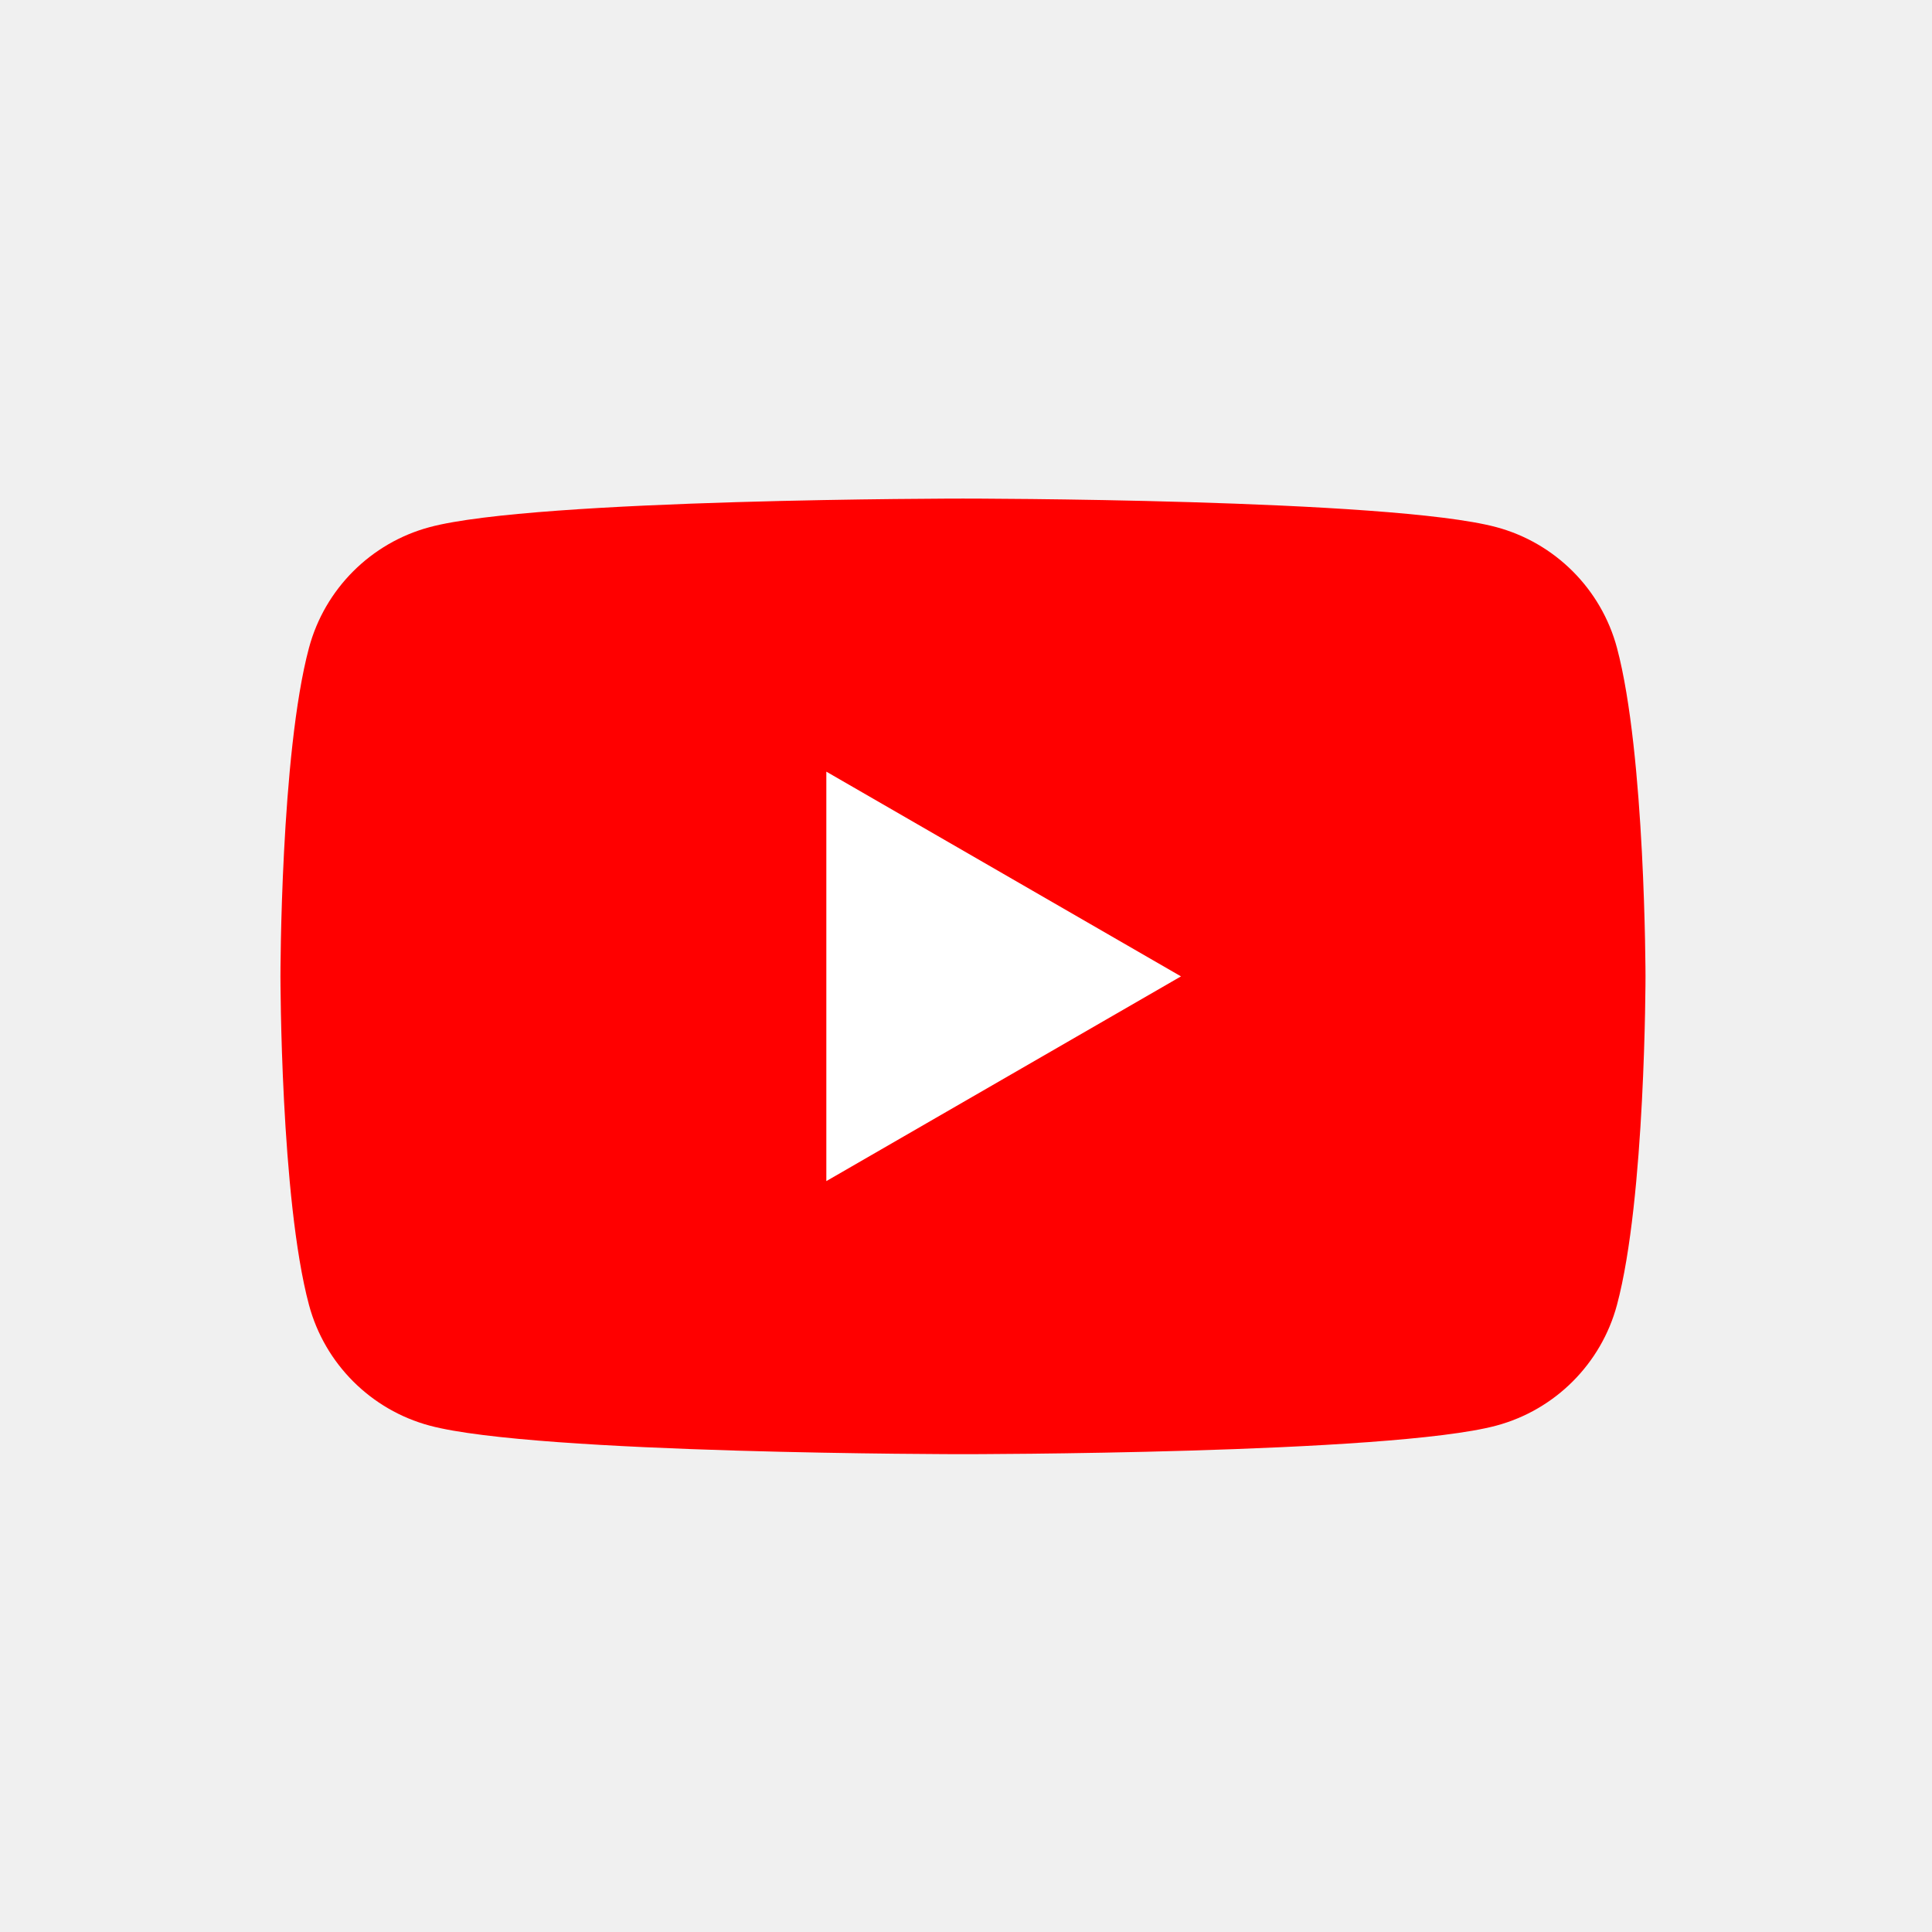
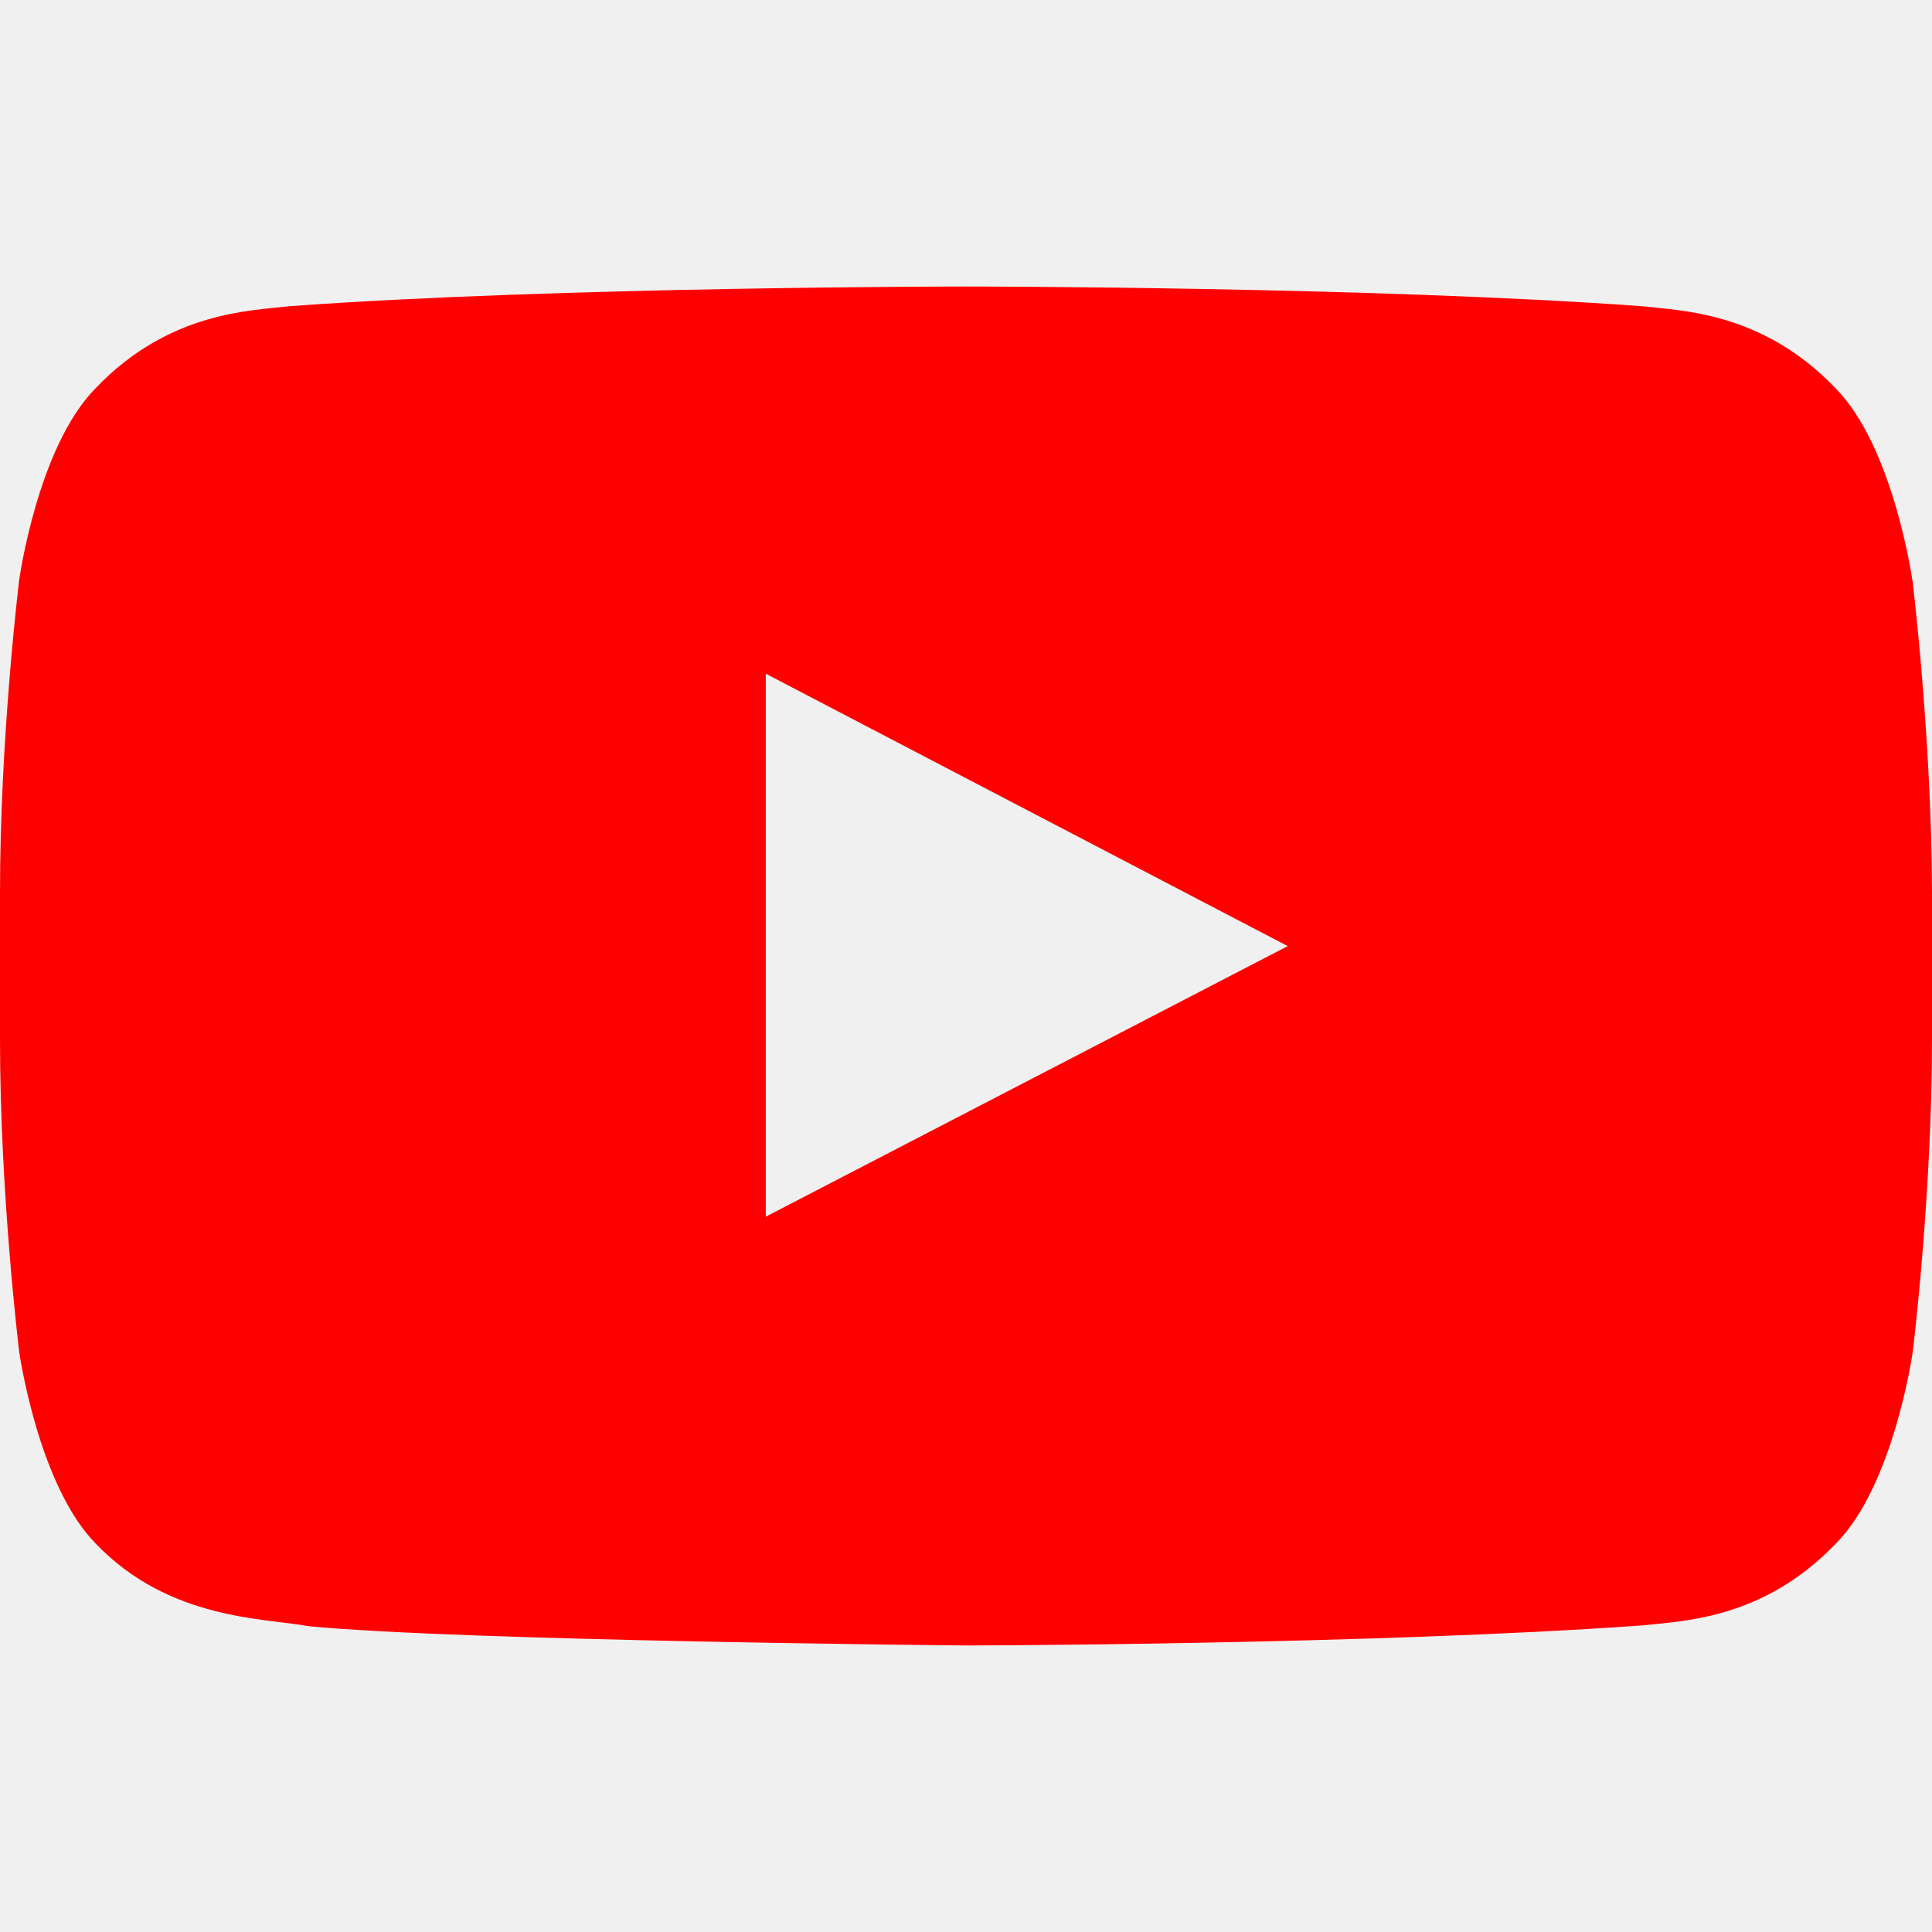
- <svg xmlns="http://www.w3.org/2000/svg" width="62" height="62" fill="none">
-   <g clip-path="url(#A)">
-     <path d="M51.89 20.789c-.505-1.886-1.987-3.368-3.873-3.873C44.603 16 30.903 16 30.903 16s-13.699 0-17.114.916c-1.886.505-3.368 1.987-3.873 3.873C9 24.204 9 31.333 9 31.333s0 7.129.916 10.544c.505 1.886 1.987 3.368 3.873 3.873 3.415.916 17.114.916 17.114.916s13.7 0 17.114-.916c1.886-.505 3.368-1.987 3.873-3.873.916-3.415.916-10.544.916-10.544s-.004-7.129-.916-10.544z" fill="red" />
-     <path d="M26.518 37.903l11.381-6.57-11.381-6.57v13.141z" fill="#fff" />
-   </g>
-   <defs>
-     <clipPath id="A">
-       <path fill="#fff" transform="translate(9 16)" d="M0 0h44v30.854H0z" />
-     </clipPath>
-   </defs>
+ <svg xmlns="http://www.w3.org/2000/svg" viewBox="0 0 333333 333333" shape-rendering="geometricPrecision" text-rendering="geometricPrecision" image-rendering="optimizeQuality" fill-rule="evenodd" clip-rule="evenodd">
+   <path d="M329930 100020s-3254-22976-13269-33065c-12691-13269-26901-13354-33397-14124-46609-3396-116614-3396-116614-3396h-122s-69973 0-116608 3396c-6522 793-20712 848-33397 14124C6501 77044 3316 100020 3316 100020S-1 126982-1 154001v25265c0 26962 3315 53979 3315 53979s3254 22976 13207 33082c12685 13269 29356 12838 36798 14254 26685 2547 113354 3315 113354 3315s70065-124 116675-3457c6522-770 20706-848 33397-14124 10021-10089 13269-33090 13269-33090s3319-26962 3319-53979v-25263c-67-26962-3384-53979-3384-53979l-18 18-2-2zM132123 209917v-93681l90046 46997-90046 46684z" fill="red" />
</svg>
